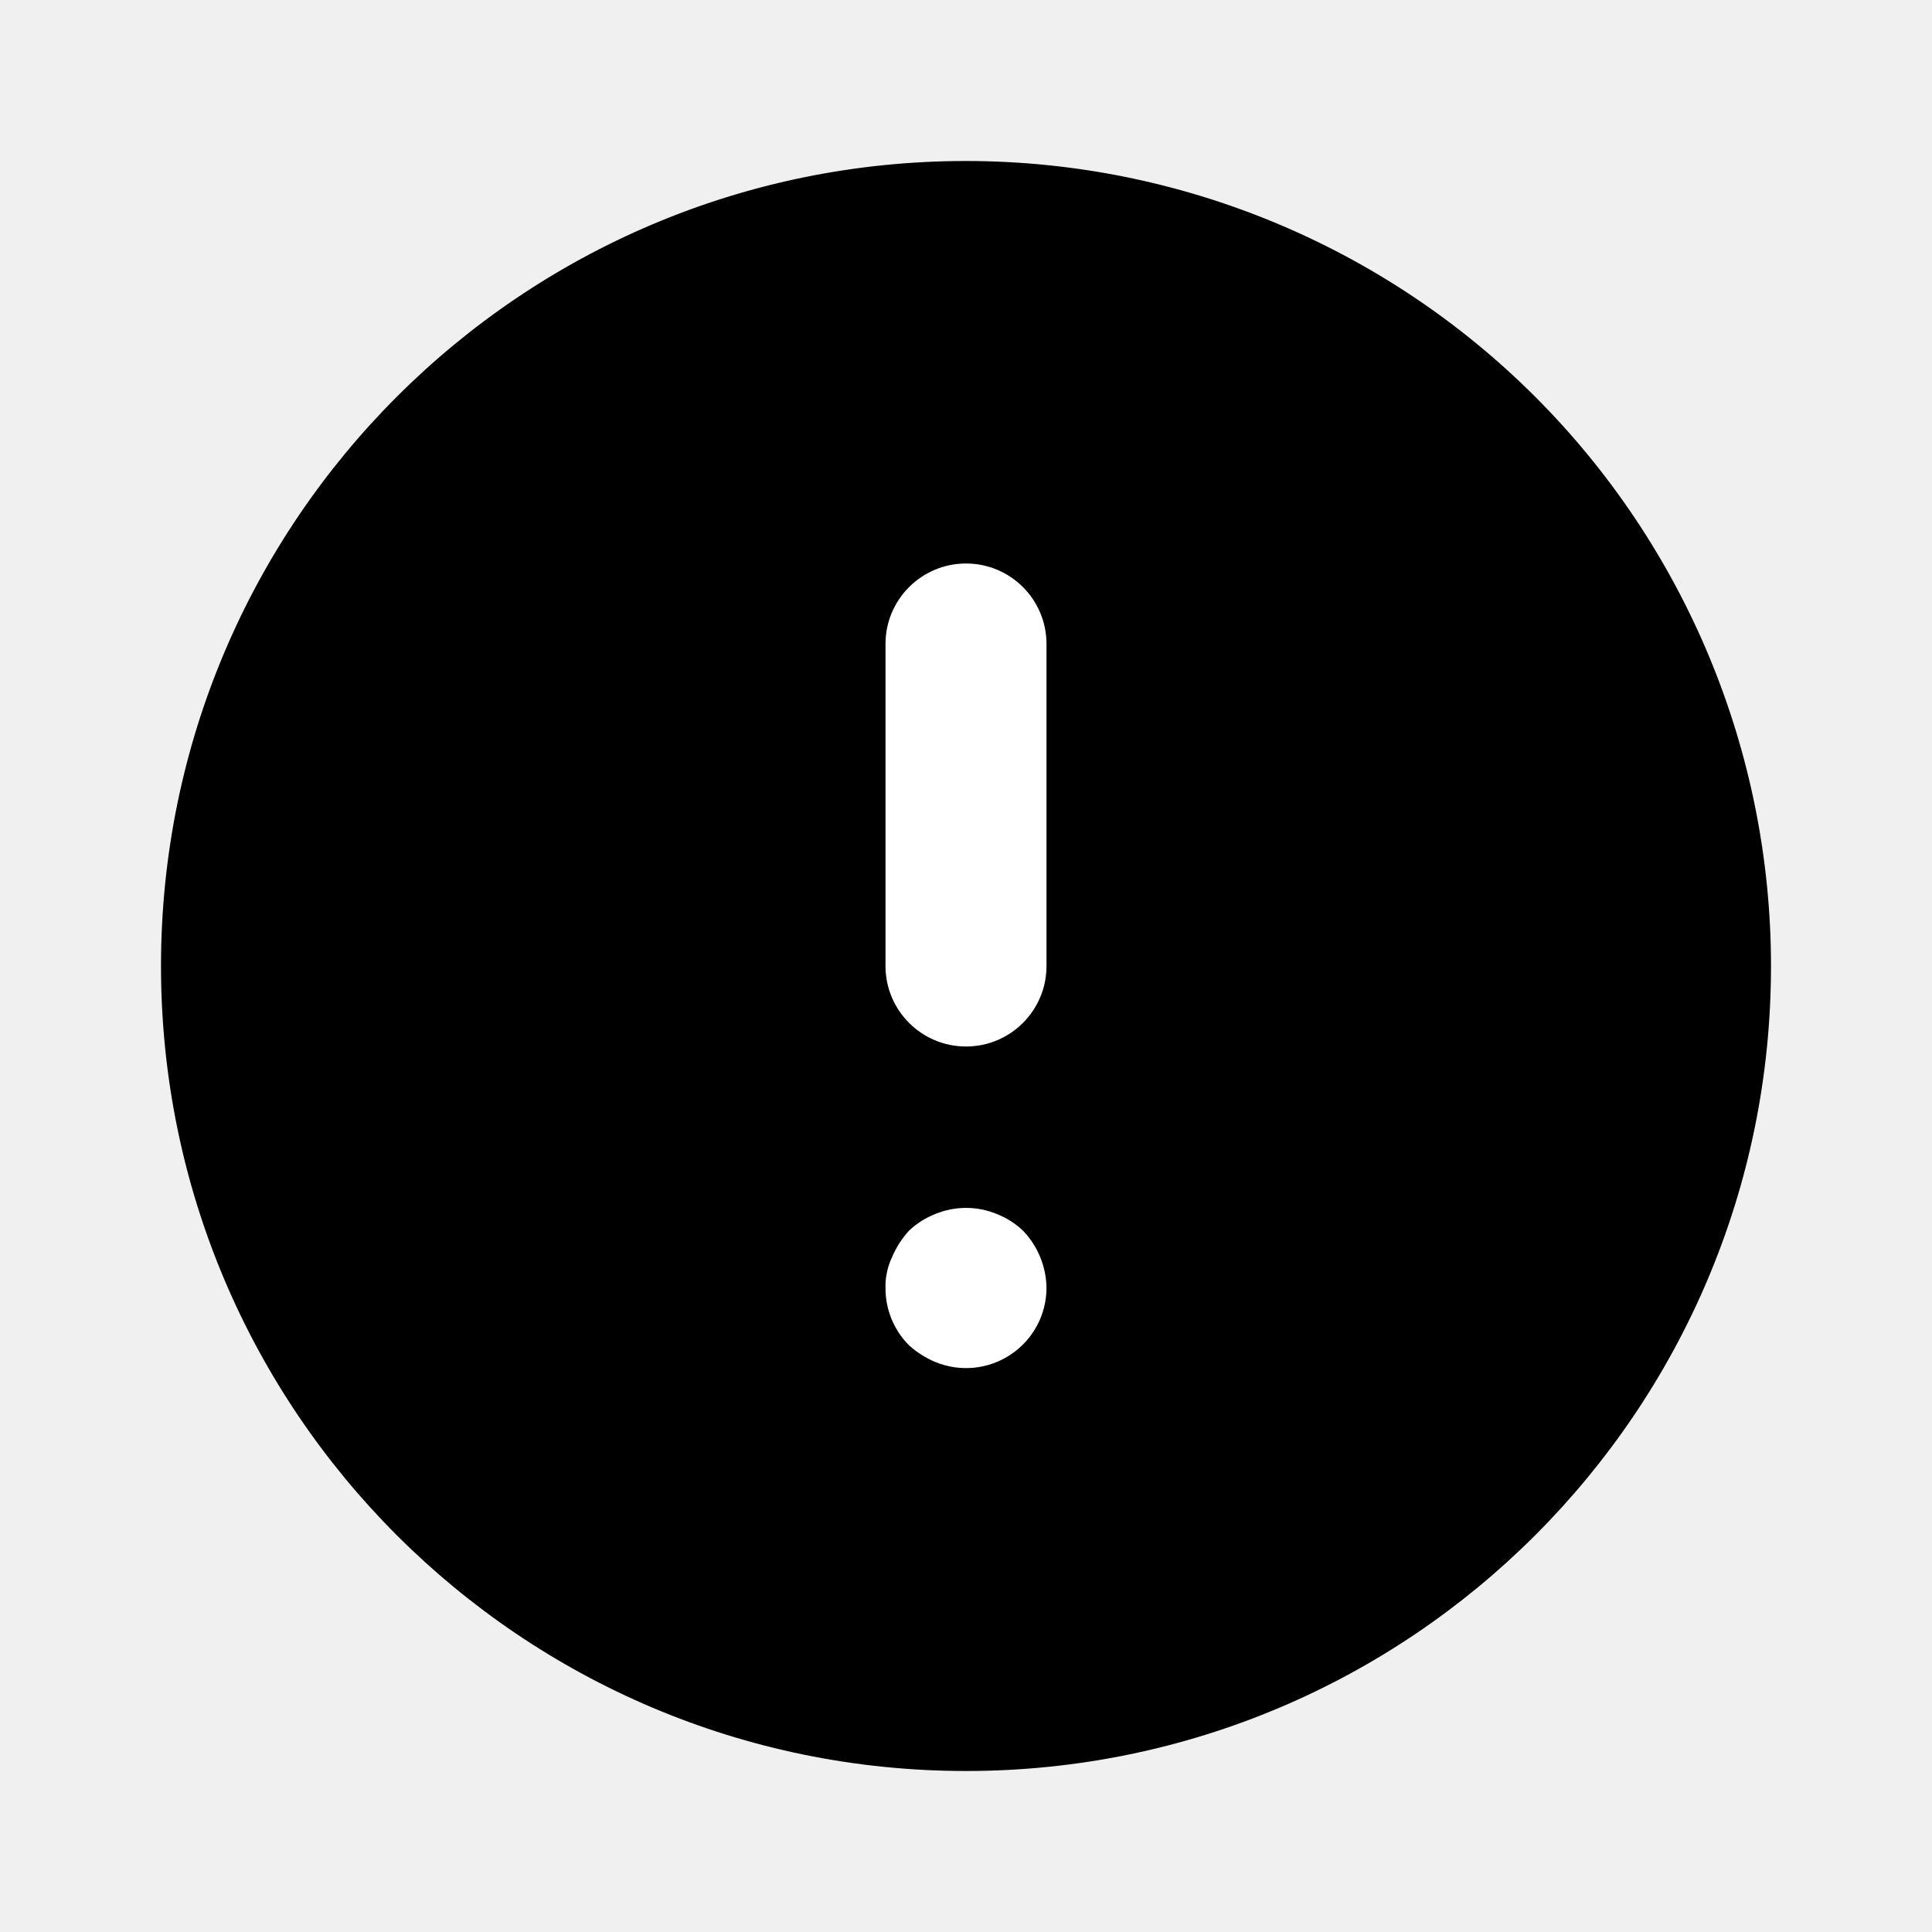
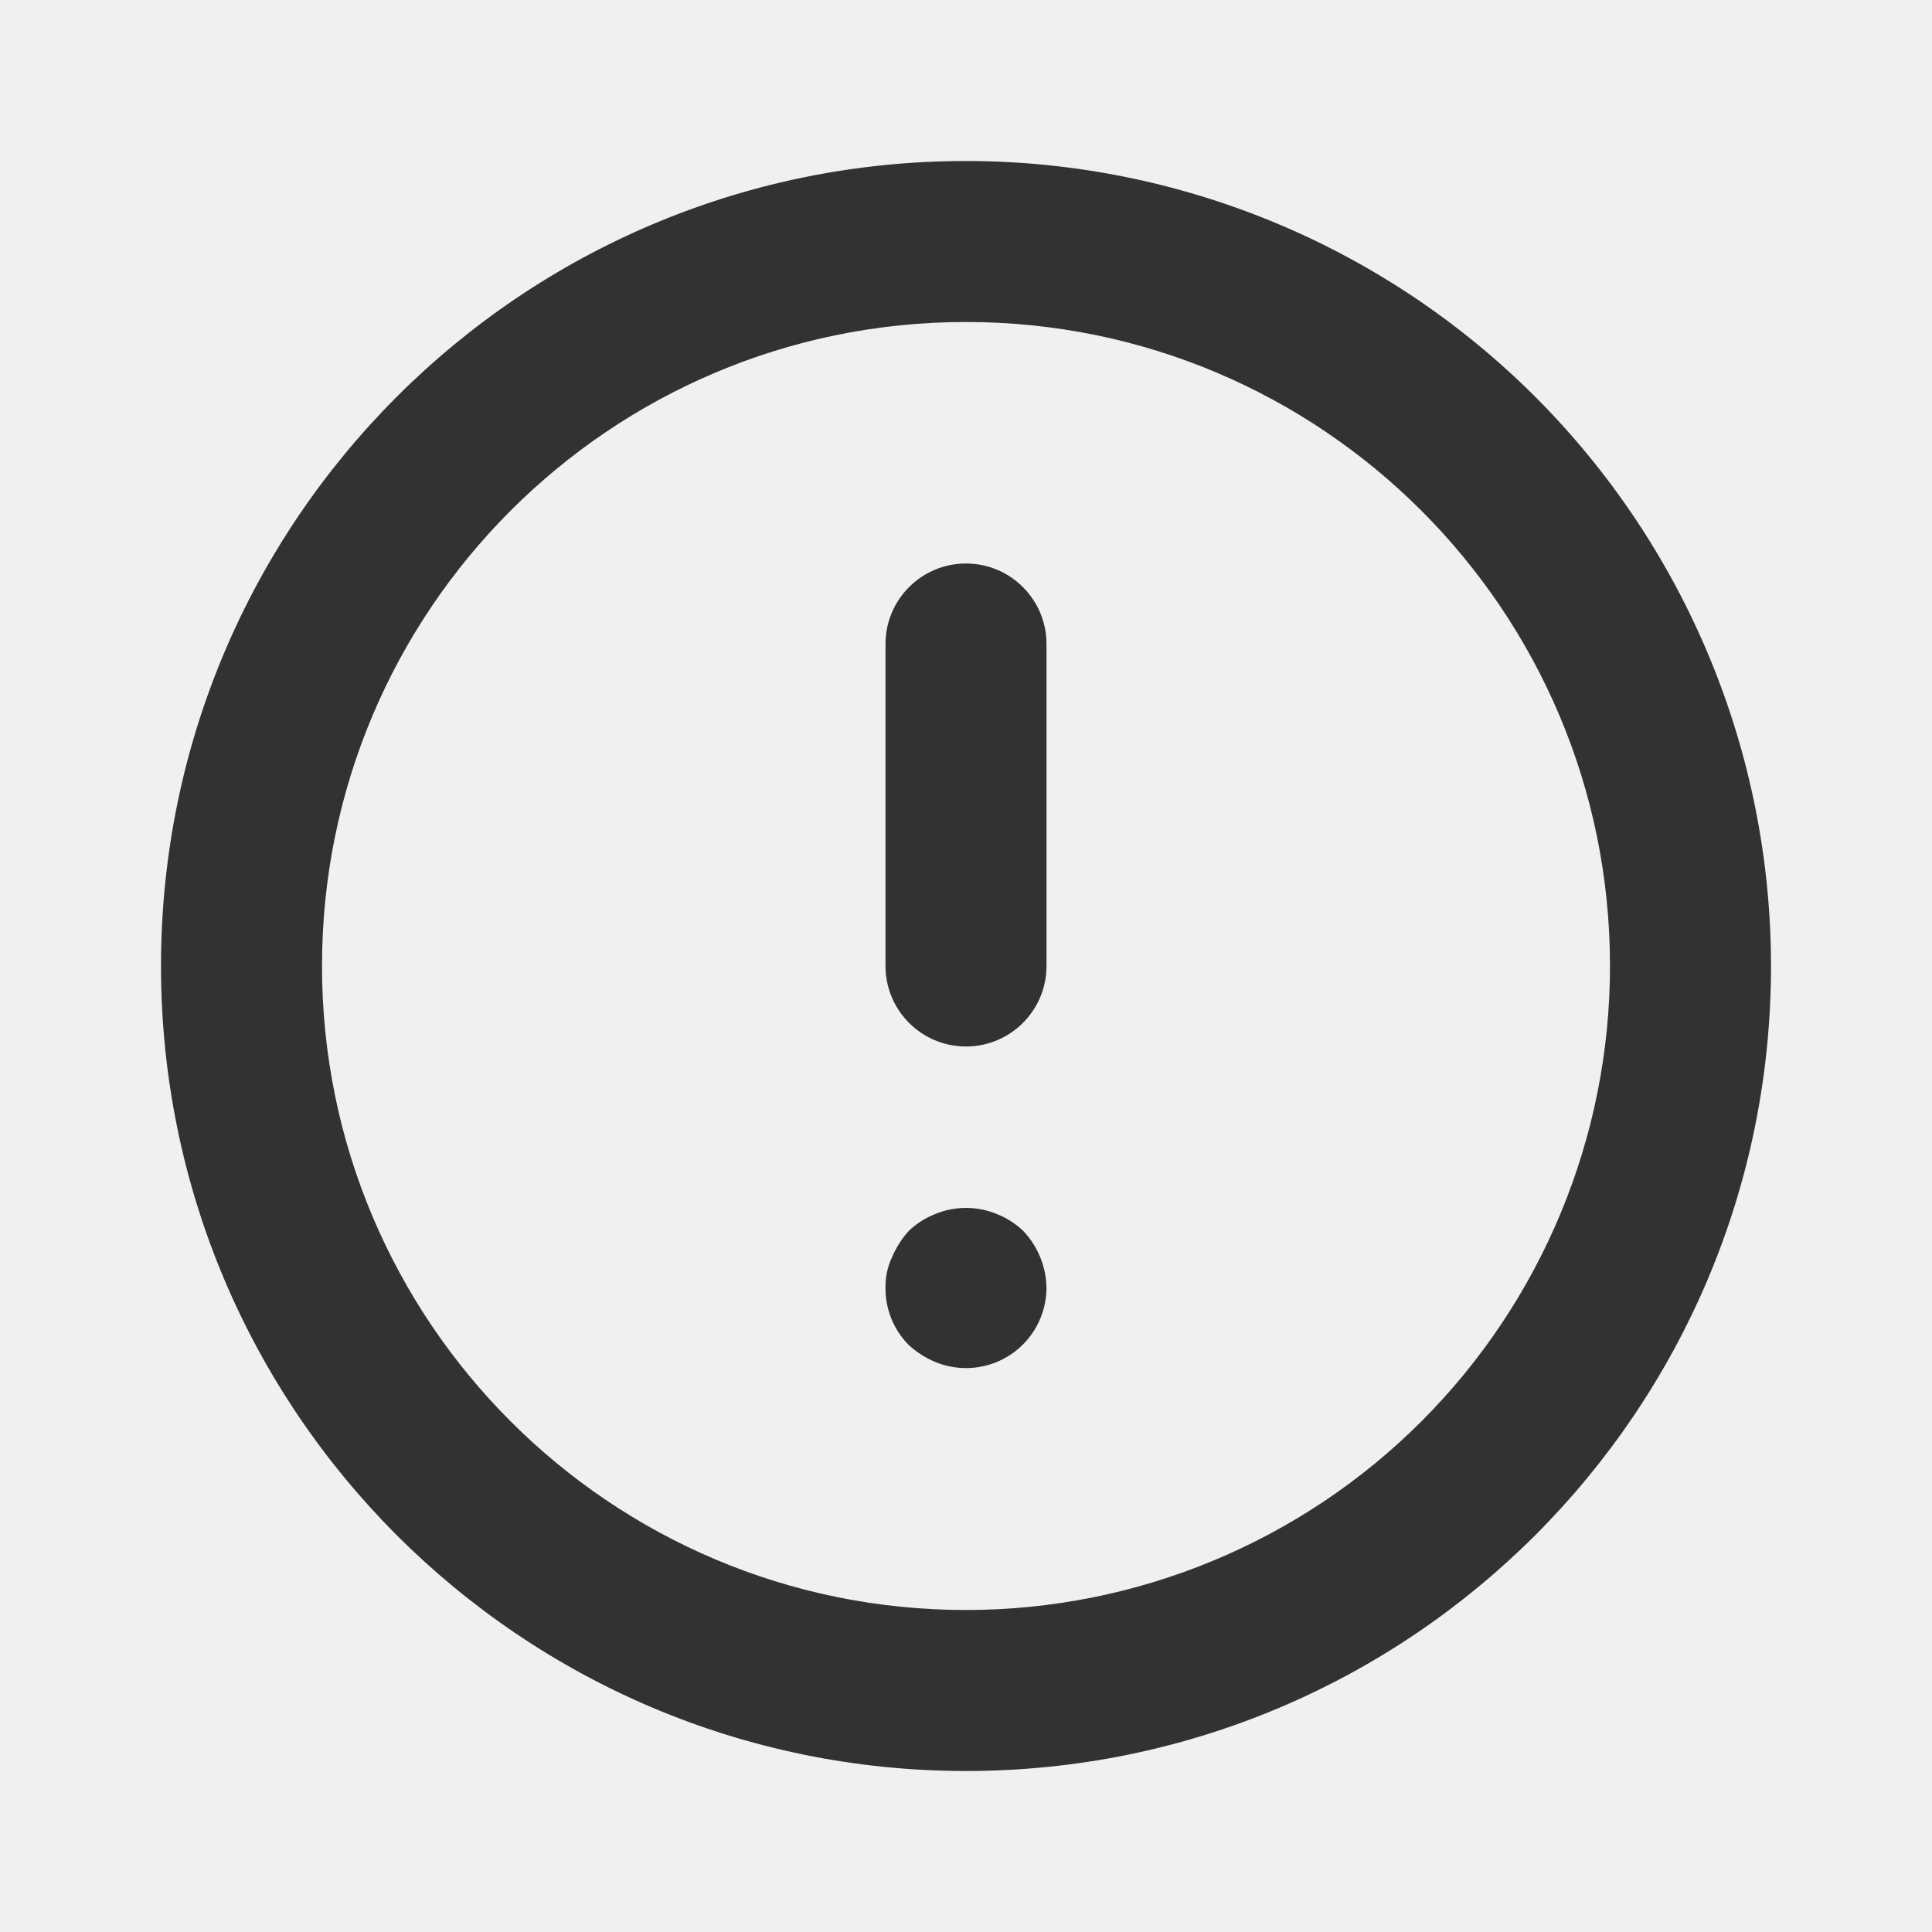
<svg xmlns="http://www.w3.org/2000/svg" width="24" height="24" viewBox="0 0 24 24" fill="none">
-   <path fill-rule="evenodd" clip-rule="evenodd" d="M12 2C6.477 2 2 6.477 2 12C2 17.523 6.477 22 12 22C17.523 22 22 17.523 22 12C22 9.348 20.946 6.804 19.071 4.929C17.196 3.054 14.652 2 12 2Z" fill="currentColor" />
-   <path fill-rule="evenodd" clip-rule="evenodd" d="M11 8C11 7.448 11.448 7 12 7C12.553 7 13 7.448 13 8V12C13 12.552 12.553 13 12 13C11.448 13 11 12.552 11 12V8ZM11.29 15.29C11.385 15.199 11.498 15.128 11.62 15.08C11.864 14.98 12.137 14.98 12.38 15.08C12.503 15.128 12.615 15.199 12.71 15.29C12.893 15.482 12.997 15.735 13 16C12.999 16.333 12.832 16.643 12.555 16.827C12.278 17.012 11.928 17.046 11.62 16.92C11.499 16.869 11.387 16.798 11.29 16.71C11.103 16.521 10.999 16.266 11 16C10.997 15.869 11.024 15.739 11.08 15.62C11.131 15.499 11.202 15.387 11.29 15.29Z" fill="white" />
+   <path fill-rule="evenodd" clip-rule="evenodd" d="M12 7C11.448 7 11 7.448 11 8V12C11 12.552 11.448 13 12 13C12.552 13 13 12.552 13 12V8C13 7.448 12.552 7 12 7ZM12.38 15.08C12.136 14.98 11.864 14.98 11.62 15.08C11.497 15.128 11.385 15.199 11.29 15.29C11.202 15.387 11.131 15.499 11.08 15.62C11.024 15.739 10.997 15.869 11 16C10.998 16.266 11.103 16.521 11.29 16.71C11.387 16.798 11.499 16.869 11.62 16.92C11.928 17.046 12.278 17.012 12.555 16.827C12.831 16.643 12.998 16.333 13 16C12.996 15.735 12.893 15.482 12.71 15.29C12.615 15.199 12.503 15.128 12.38 15.08ZM12 2C6.477 2 2 6.477 2 12C2 17.523 6.477 22 12 22C17.523 22 22 17.523 22 12C22 9.348 20.946 6.804 19.071 4.929C17.196 3.054 14.652 2 12 2ZM12 20C7.582 20 4 16.418 4 12C4 7.582 7.582 4 12 4C16.418 4 20 7.582 20 12C20 14.122 19.157 16.157 17.657 17.657C16.157 19.157 14.122 20 12 20Z" fill="#323232" />
</svg>
